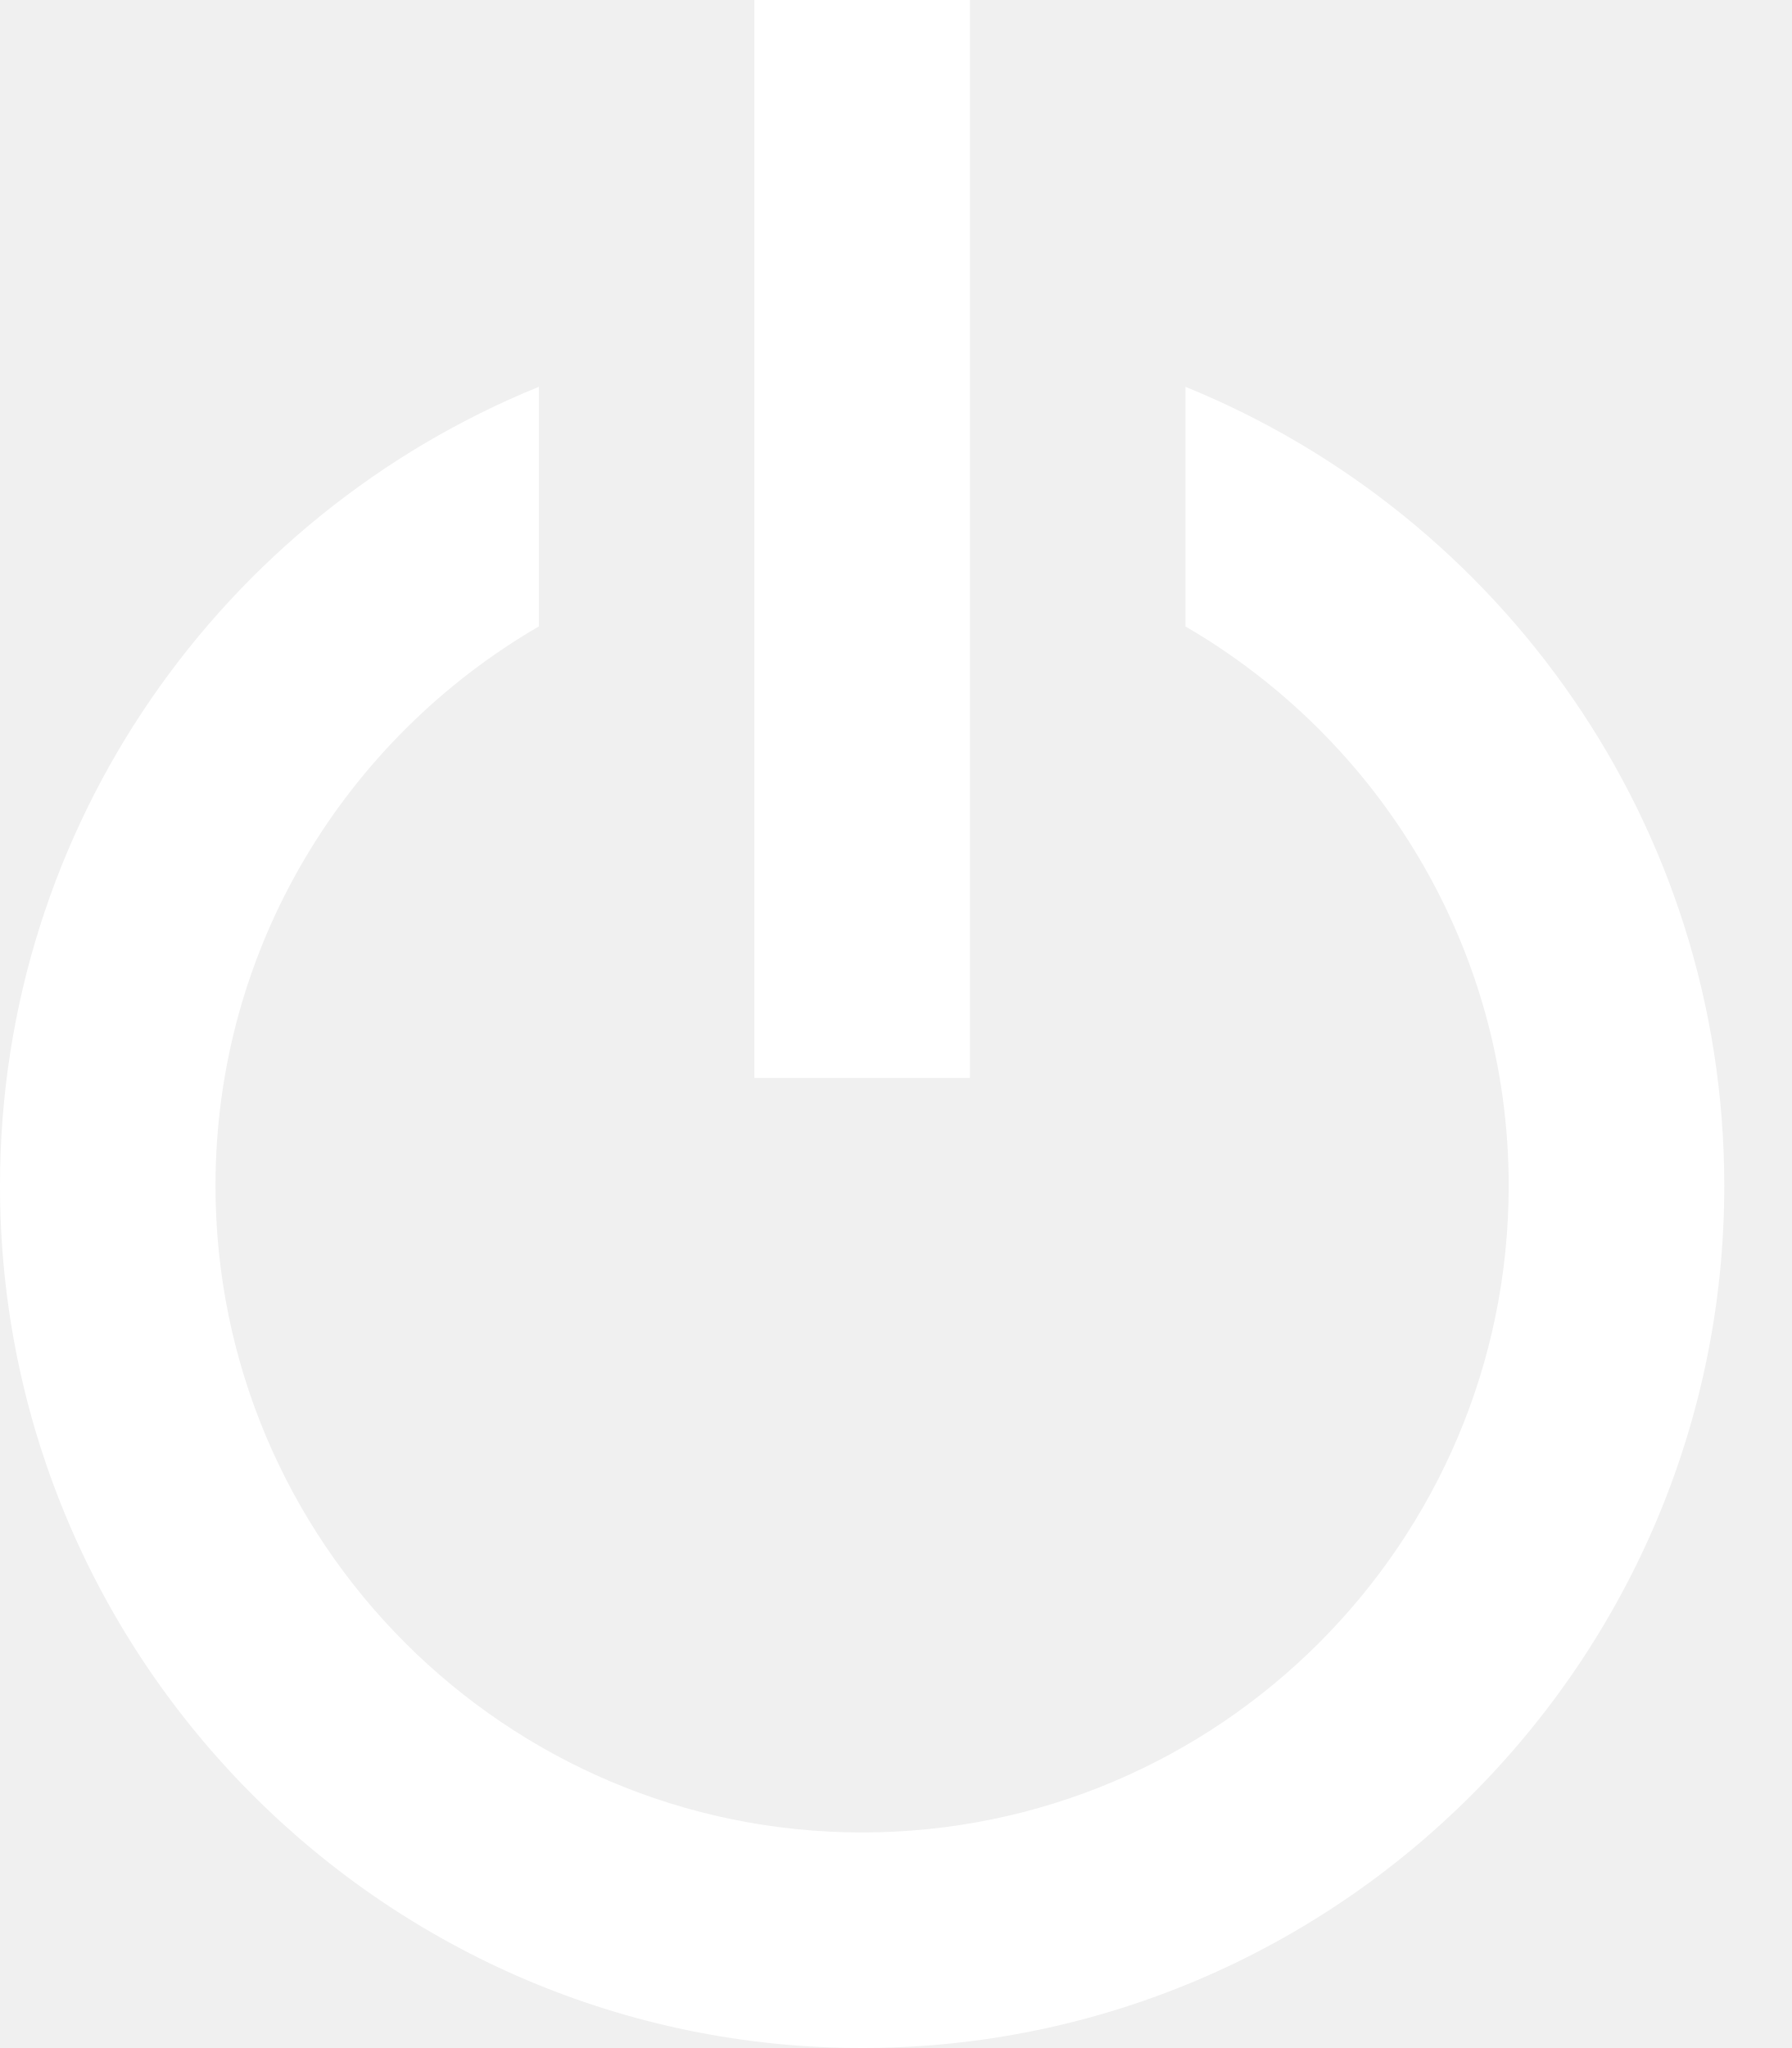
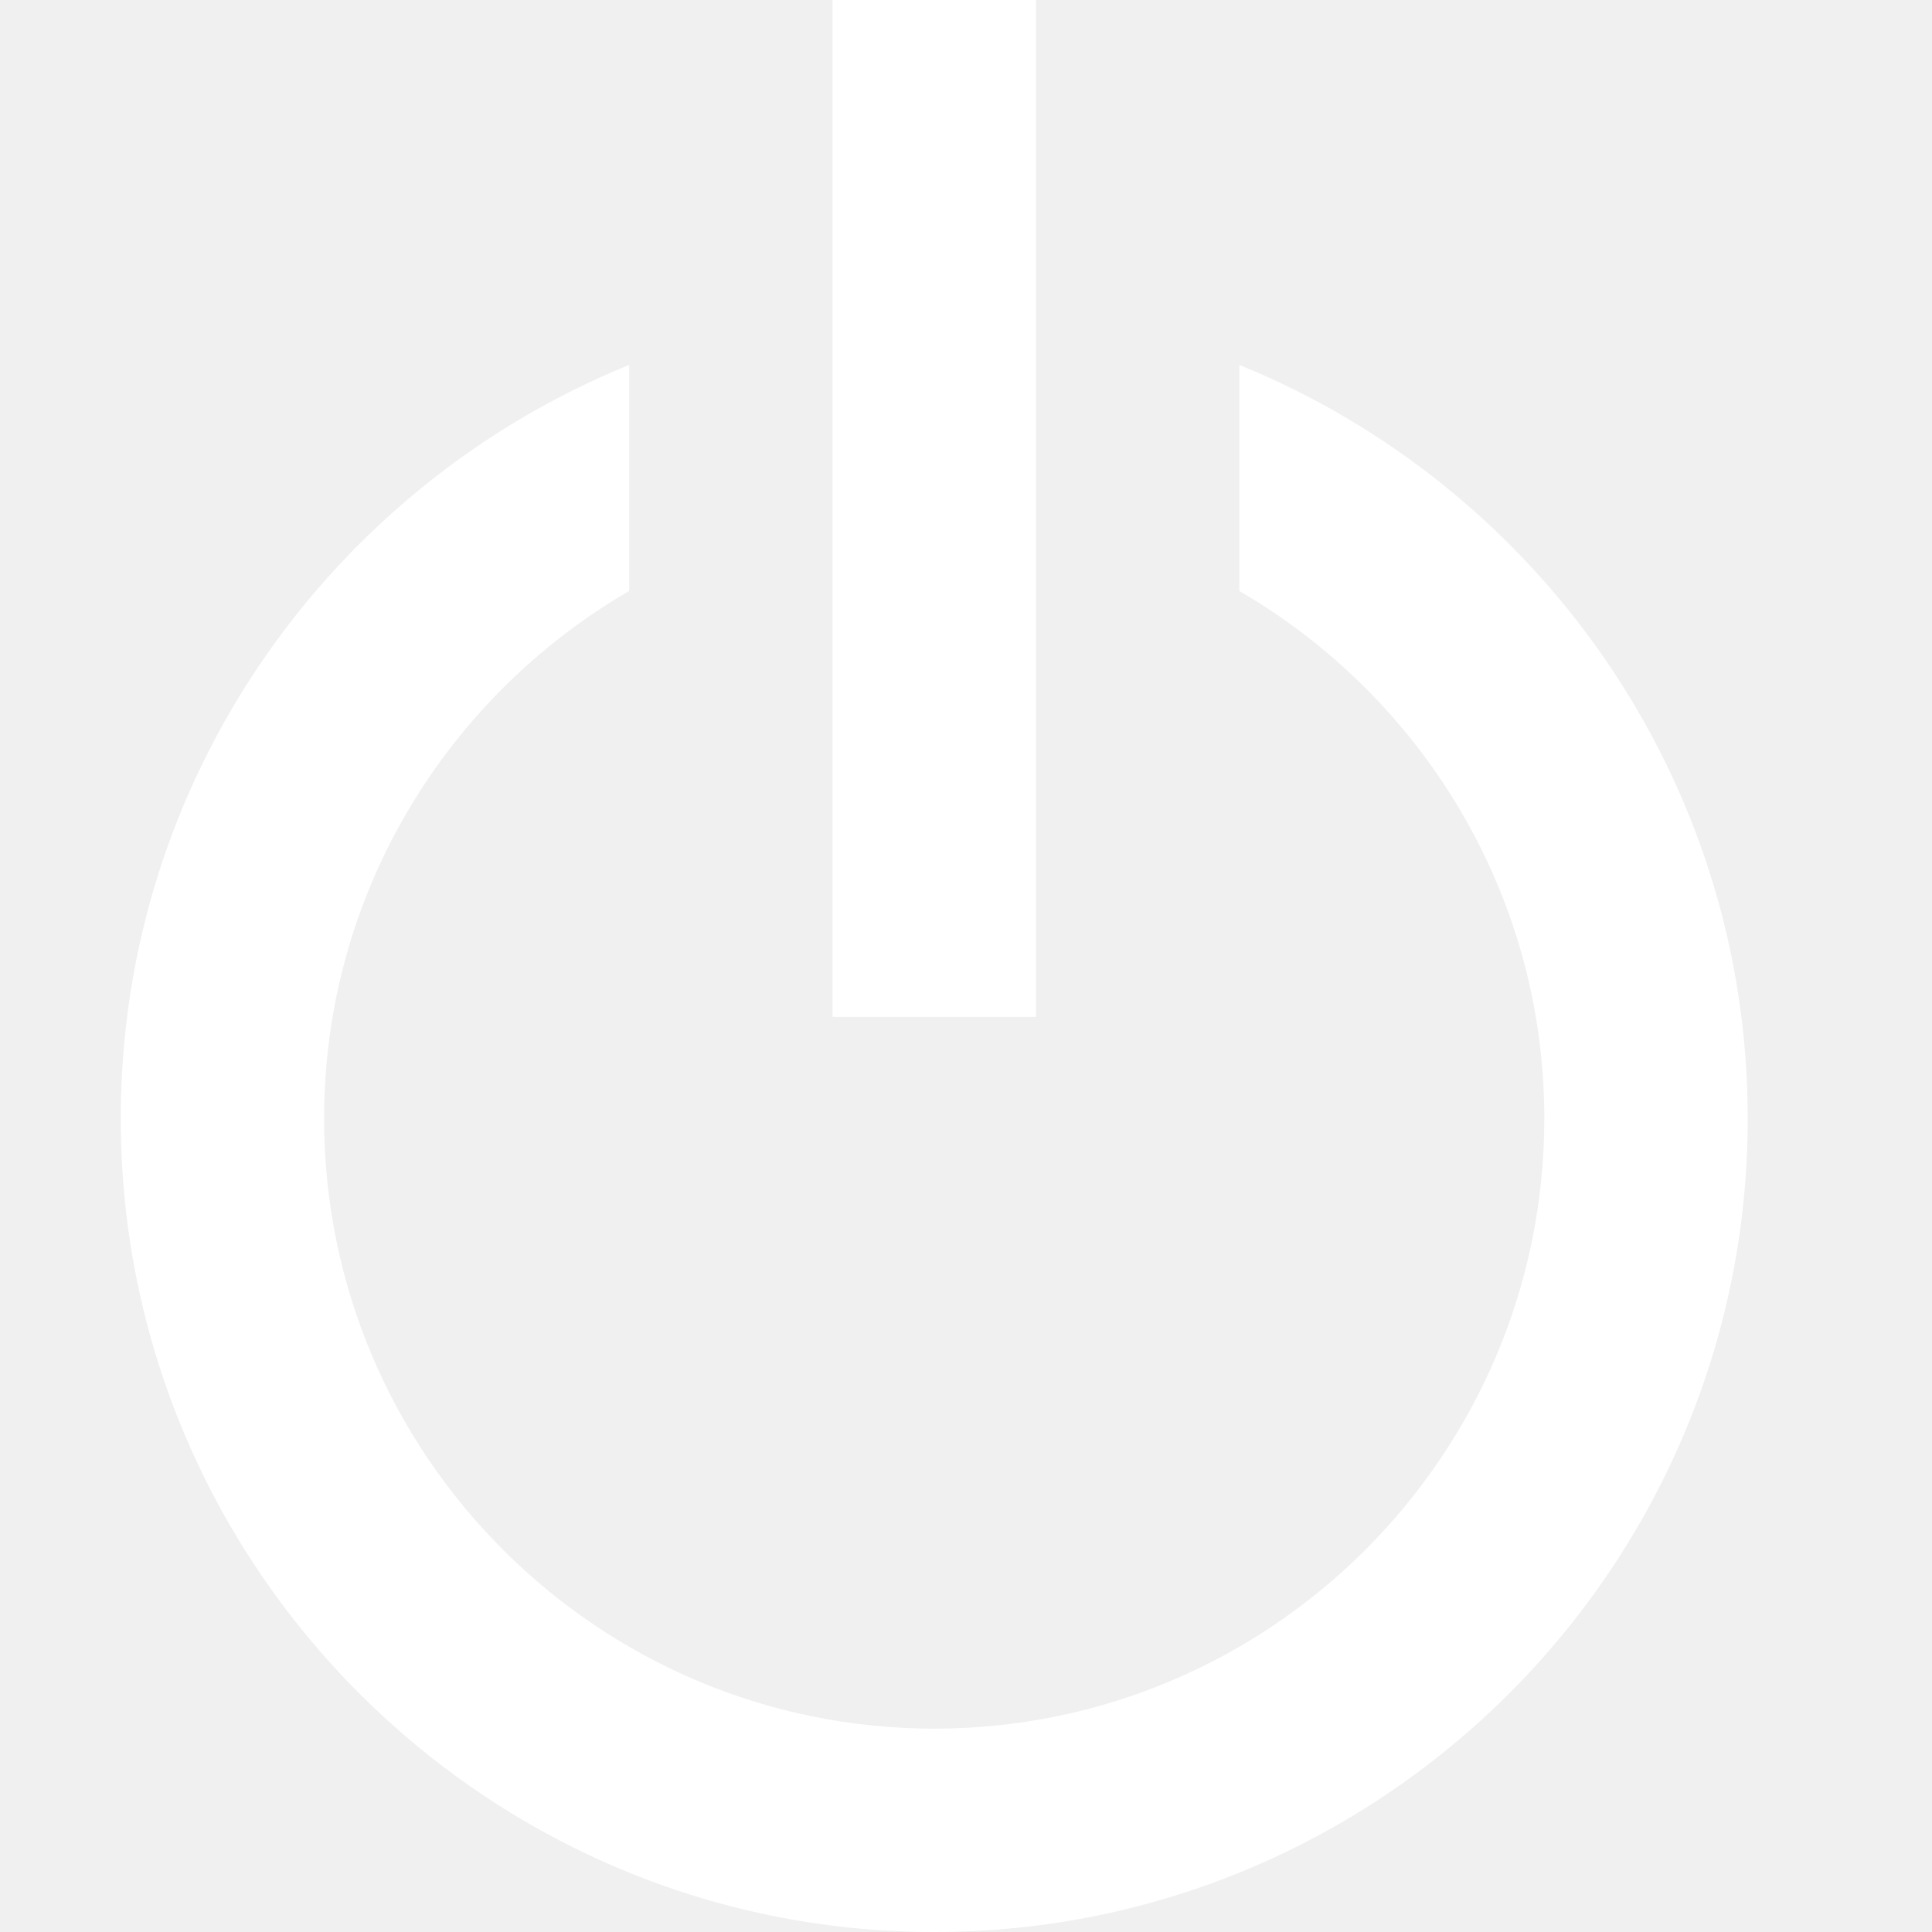
- <svg xmlns="http://www.w3.org/2000/svg" width="21" height="24" viewBox="0 0 21 24" fill="none">
+ <svg xmlns="http://www.w3.org/2000/svg" width="24" height="24" viewBox="0 0 21 24" fill="none">
  <path d="M10.105 24C15.677 24 20.211 19.466 20.211 13.895C20.211 9.663 17.593 6.036 13.895 4.533V7.341C16.156 8.655 17.684 11.097 17.684 13.895C17.684 18.074 14.285 21.474 10.105 21.474C5.926 21.474 2.526 18.074 2.526 13.895C2.526 11.097 4.055 8.654 6.316 7.341V4.533C2.617 6.036 0 9.663 0 13.895C0 19.466 4.534 24 10.105 24Z" fill="white" />
  <path d="M8.842 0H11.369V12.632H8.842V0Z" fill="white" />
</svg>
